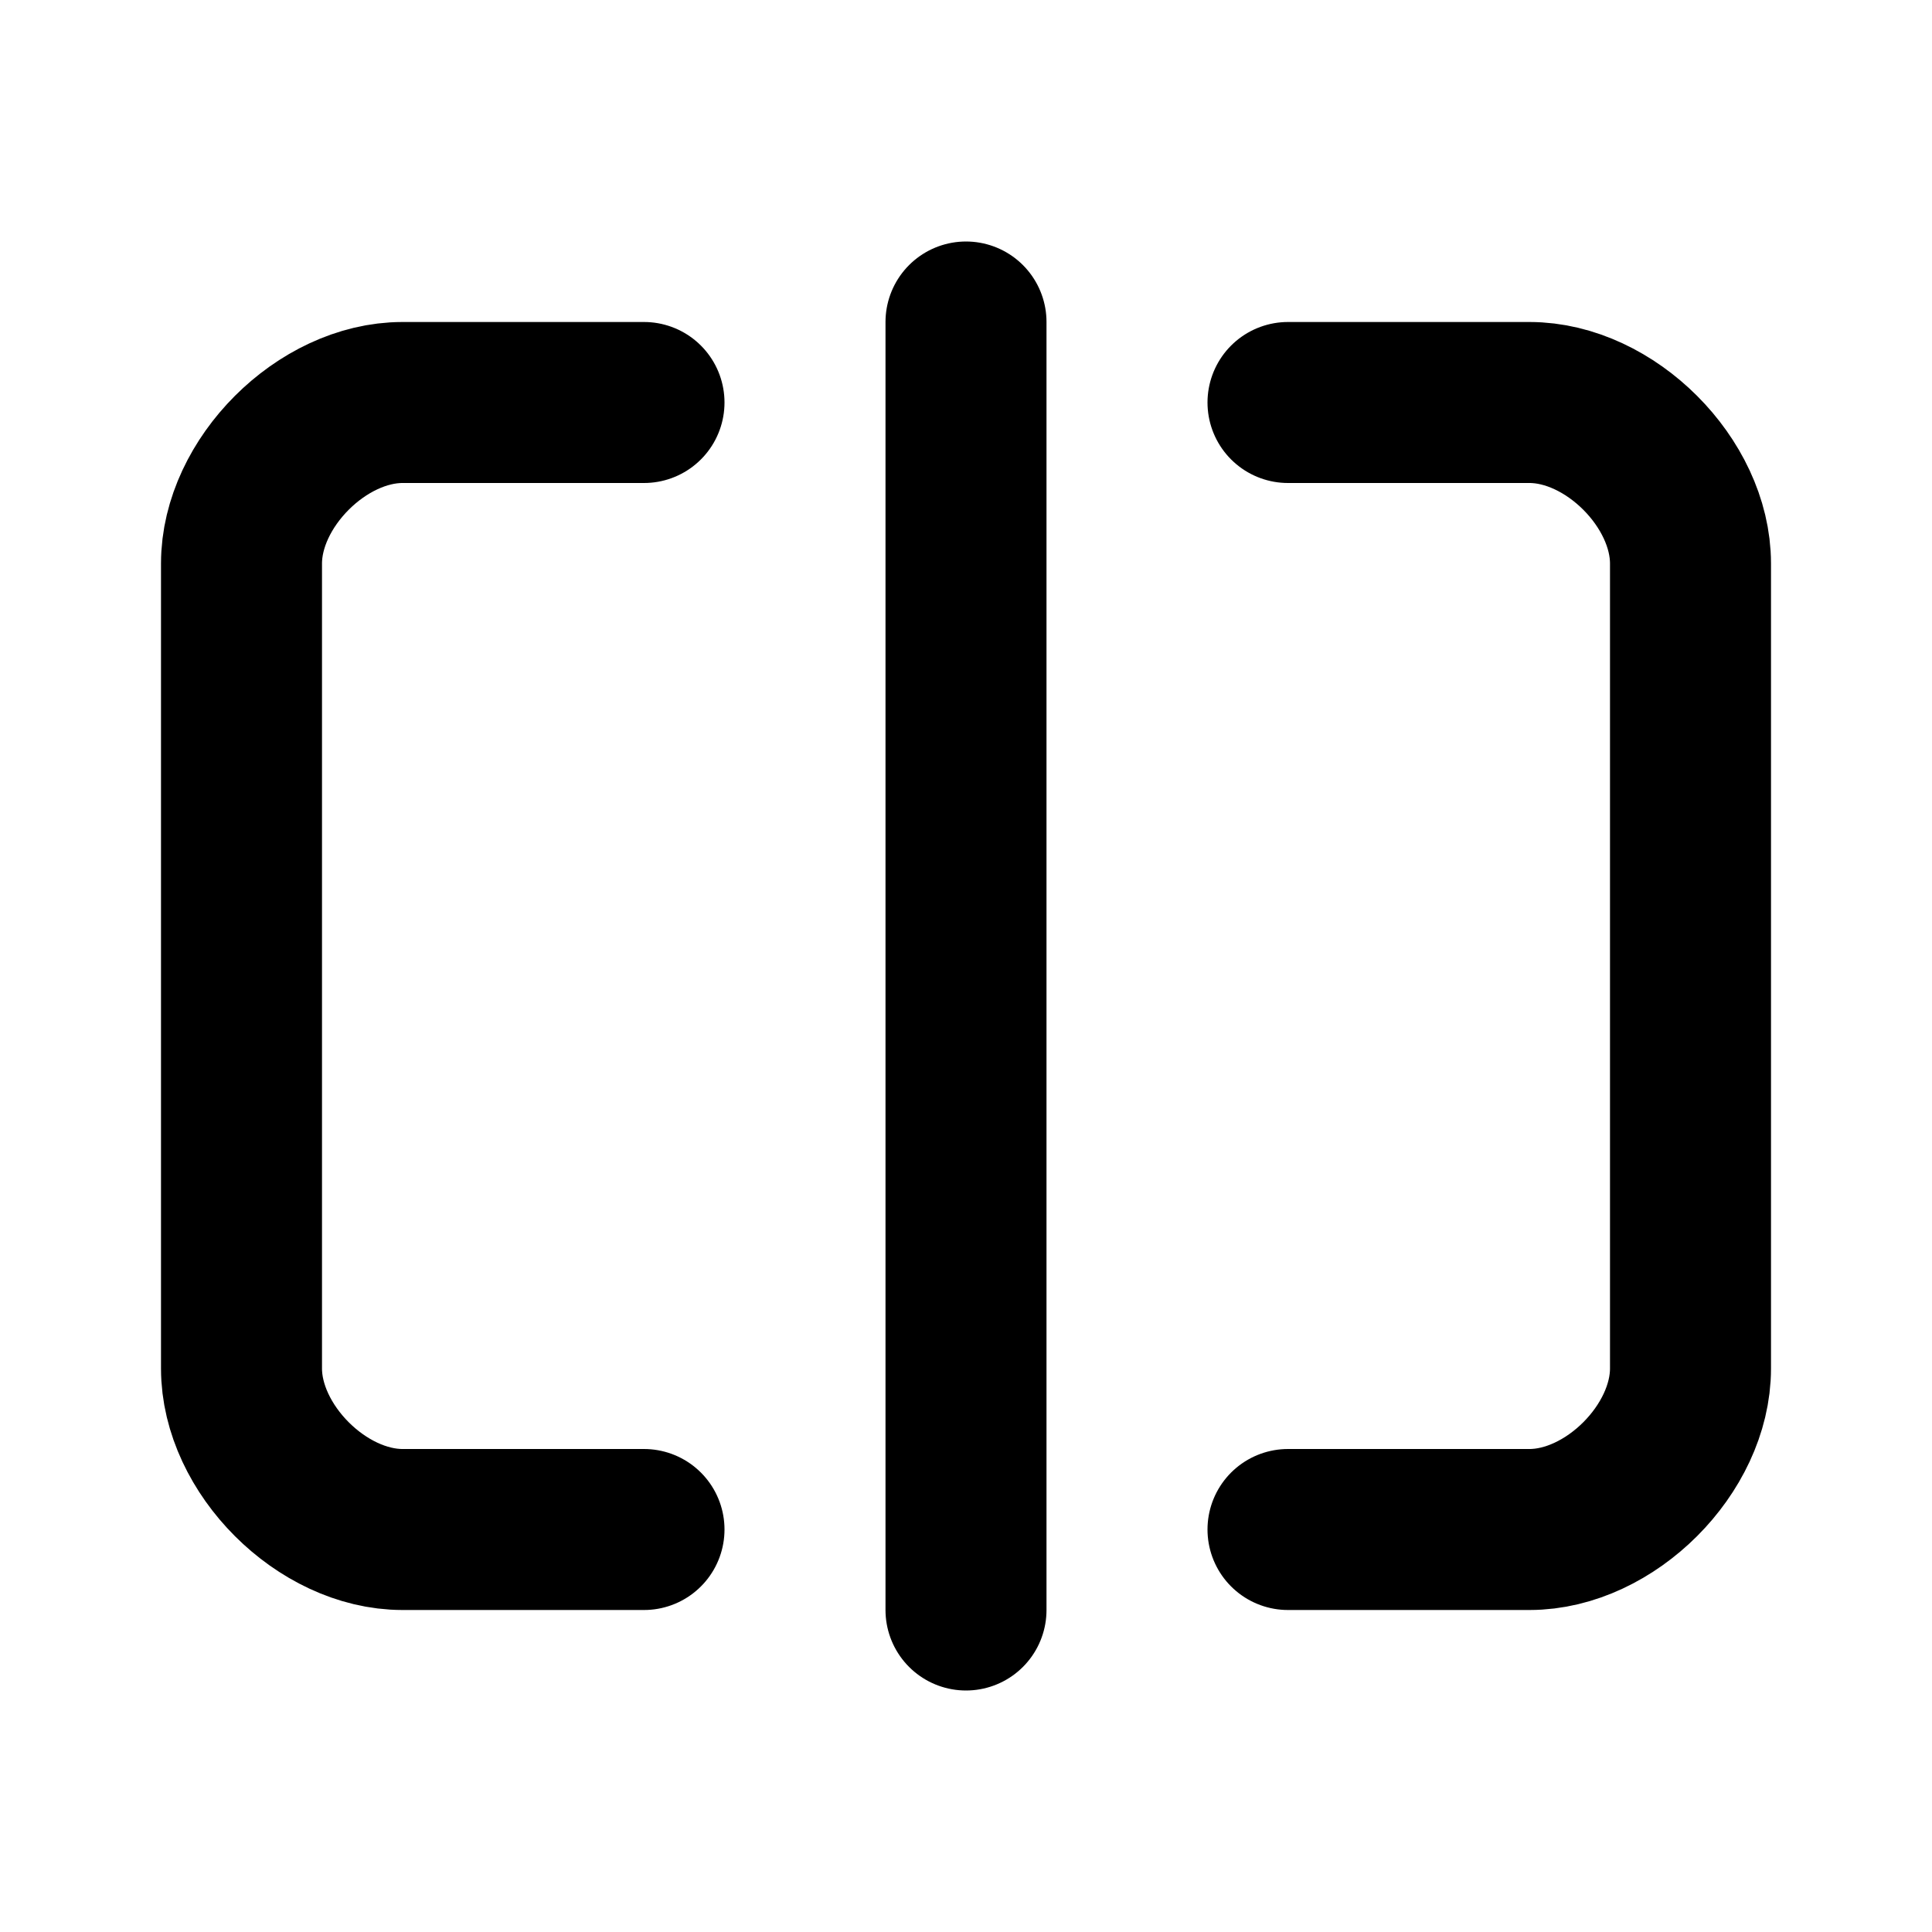
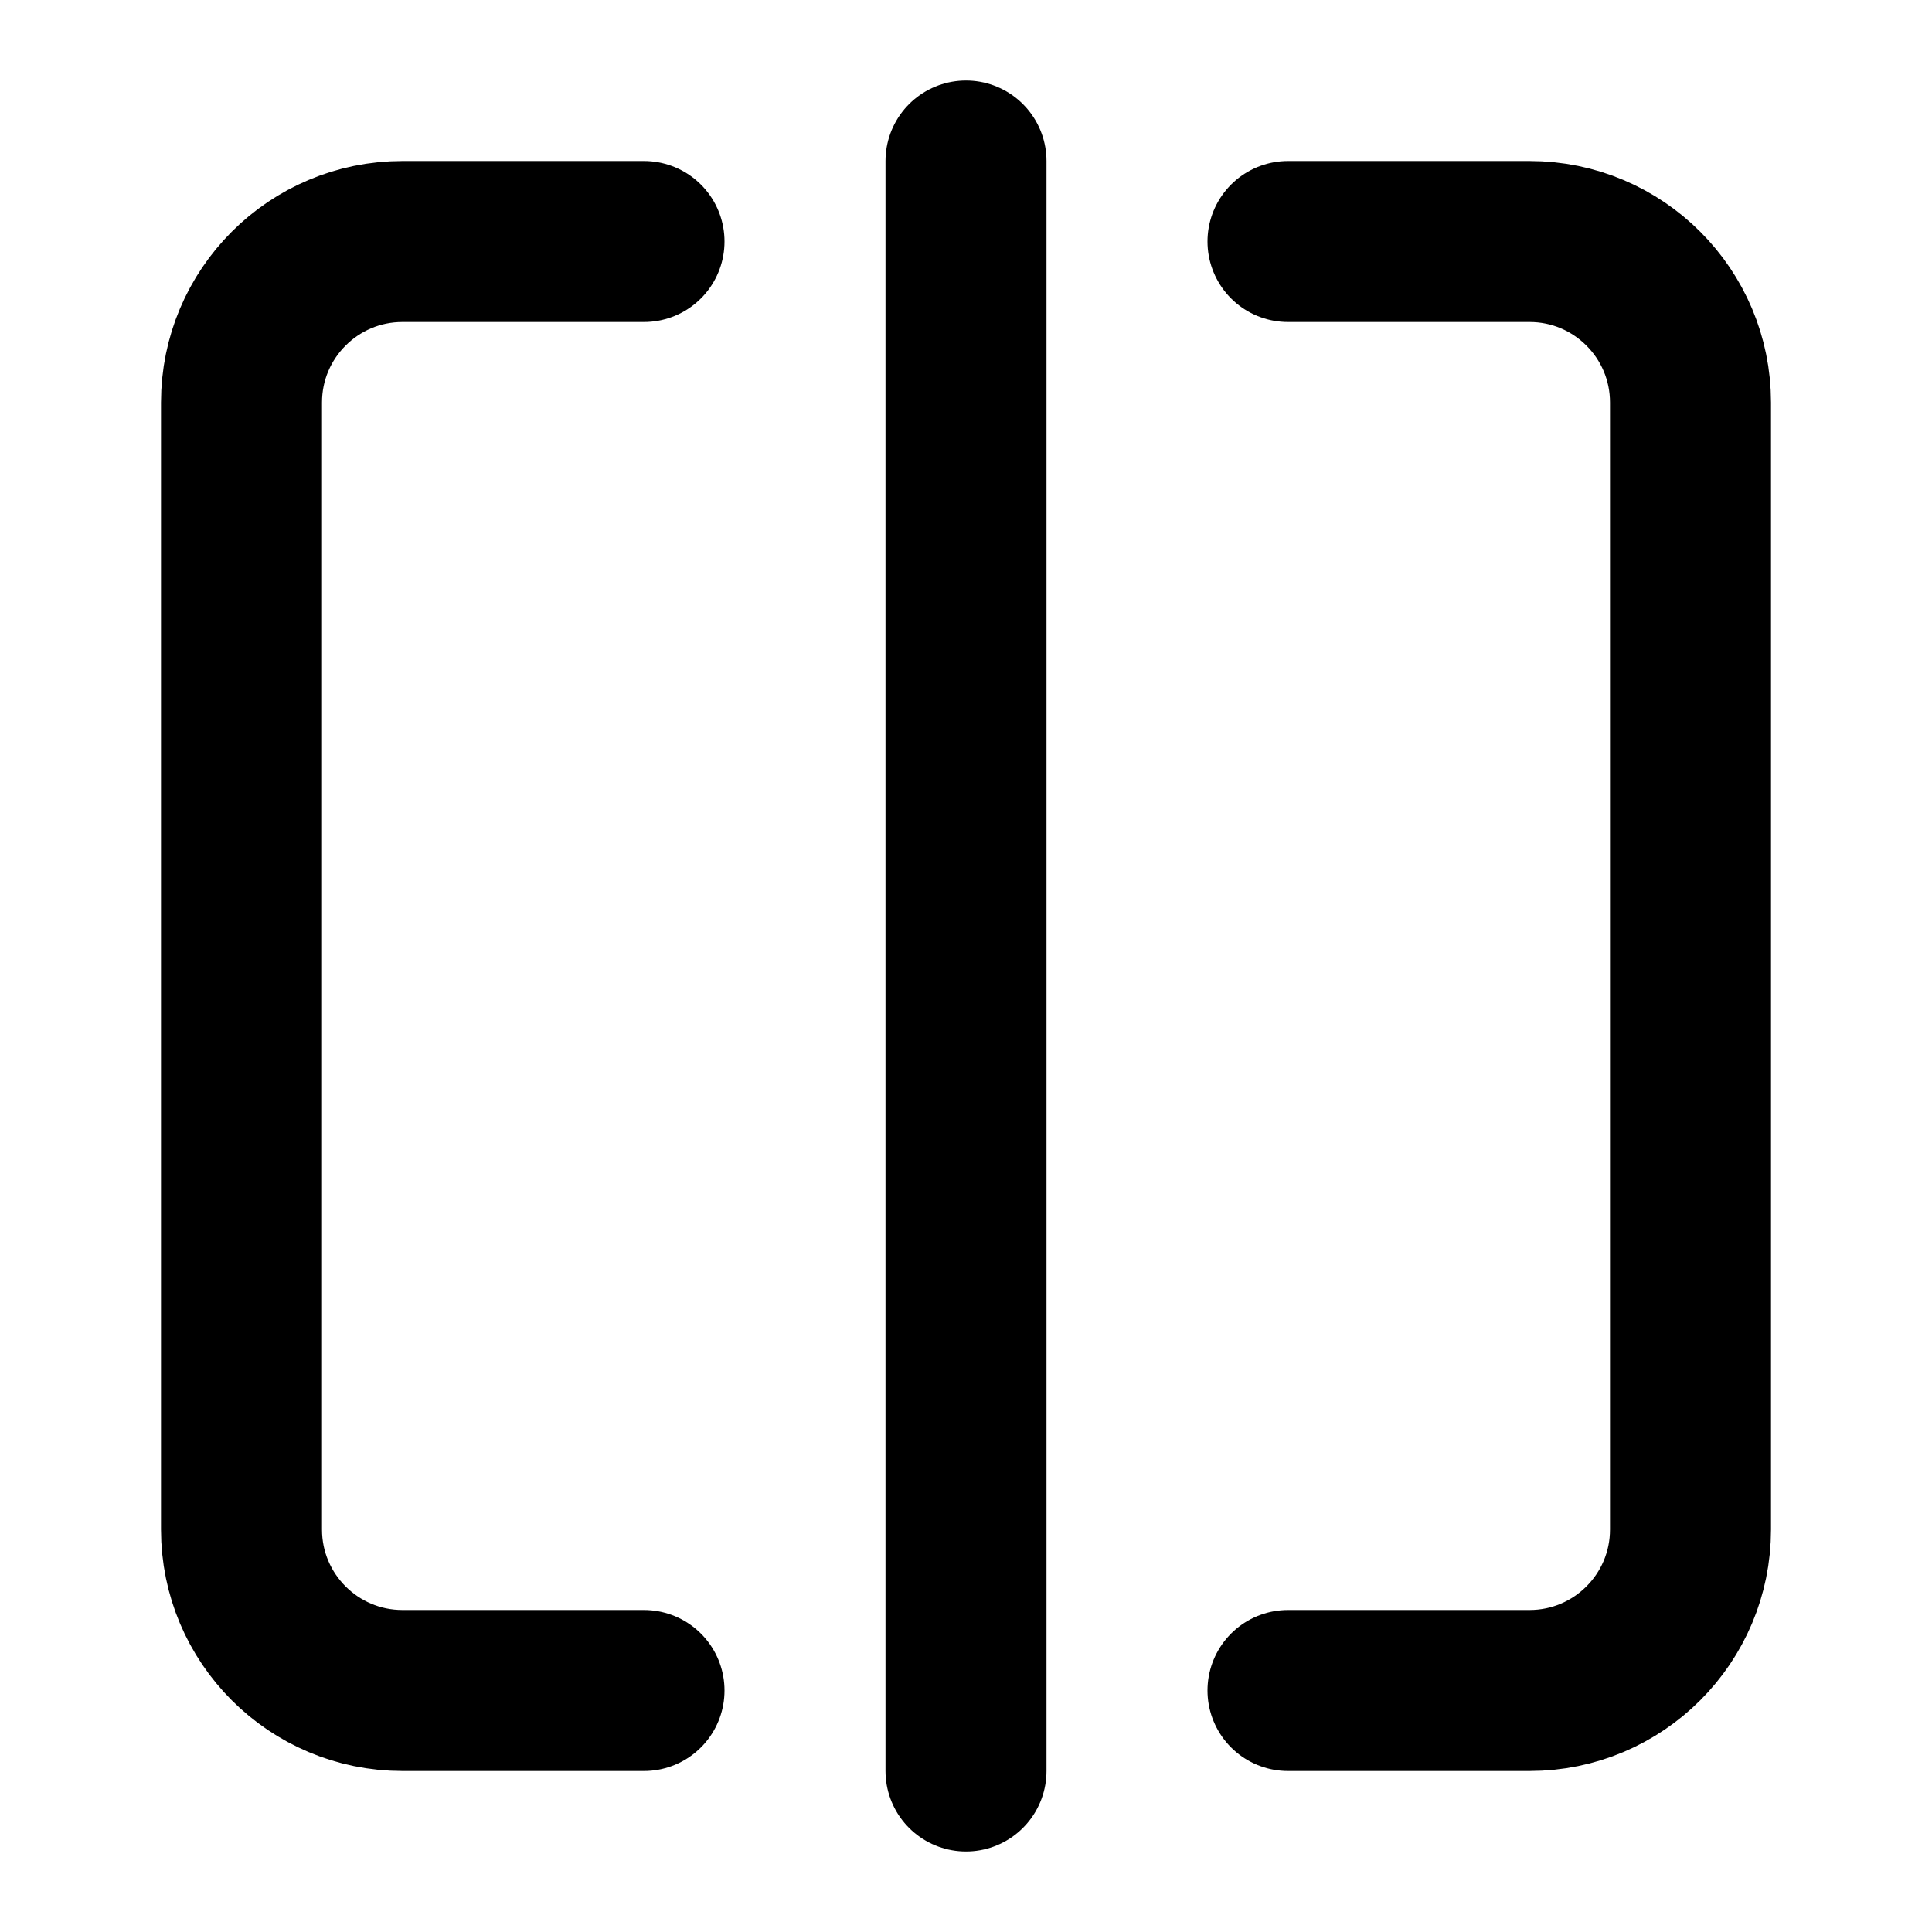
<svg xmlns="http://www.w3.org/2000/svg" width="24" height="24" viewBox="0 0 24 24" fill="none" stroke="currentColor" stroke-width="2" stroke-linecap="round" stroke-linejoin="round">
-   <path d="M8 19H5c-1 0-2-1-2-2V7c0-1 1-2 2-2h3" />
-   <path d="M16 5h3c1 0 2 1 2 2v10c0 1-1 2-2 2h-3" />
-   <line x1="12" x2="12" y1="4" y2="20" />
+   <path d="M12 2v20" />
+   <path d="M16 3h3a2 2 0 0 1 2 2v14a2 2 0 0 1-2 2h-3" />
+   <path d="M8 21H5a2 2 0 0 1-2-2V5a2 2 0 0 1 2-2h3" />
</svg>
